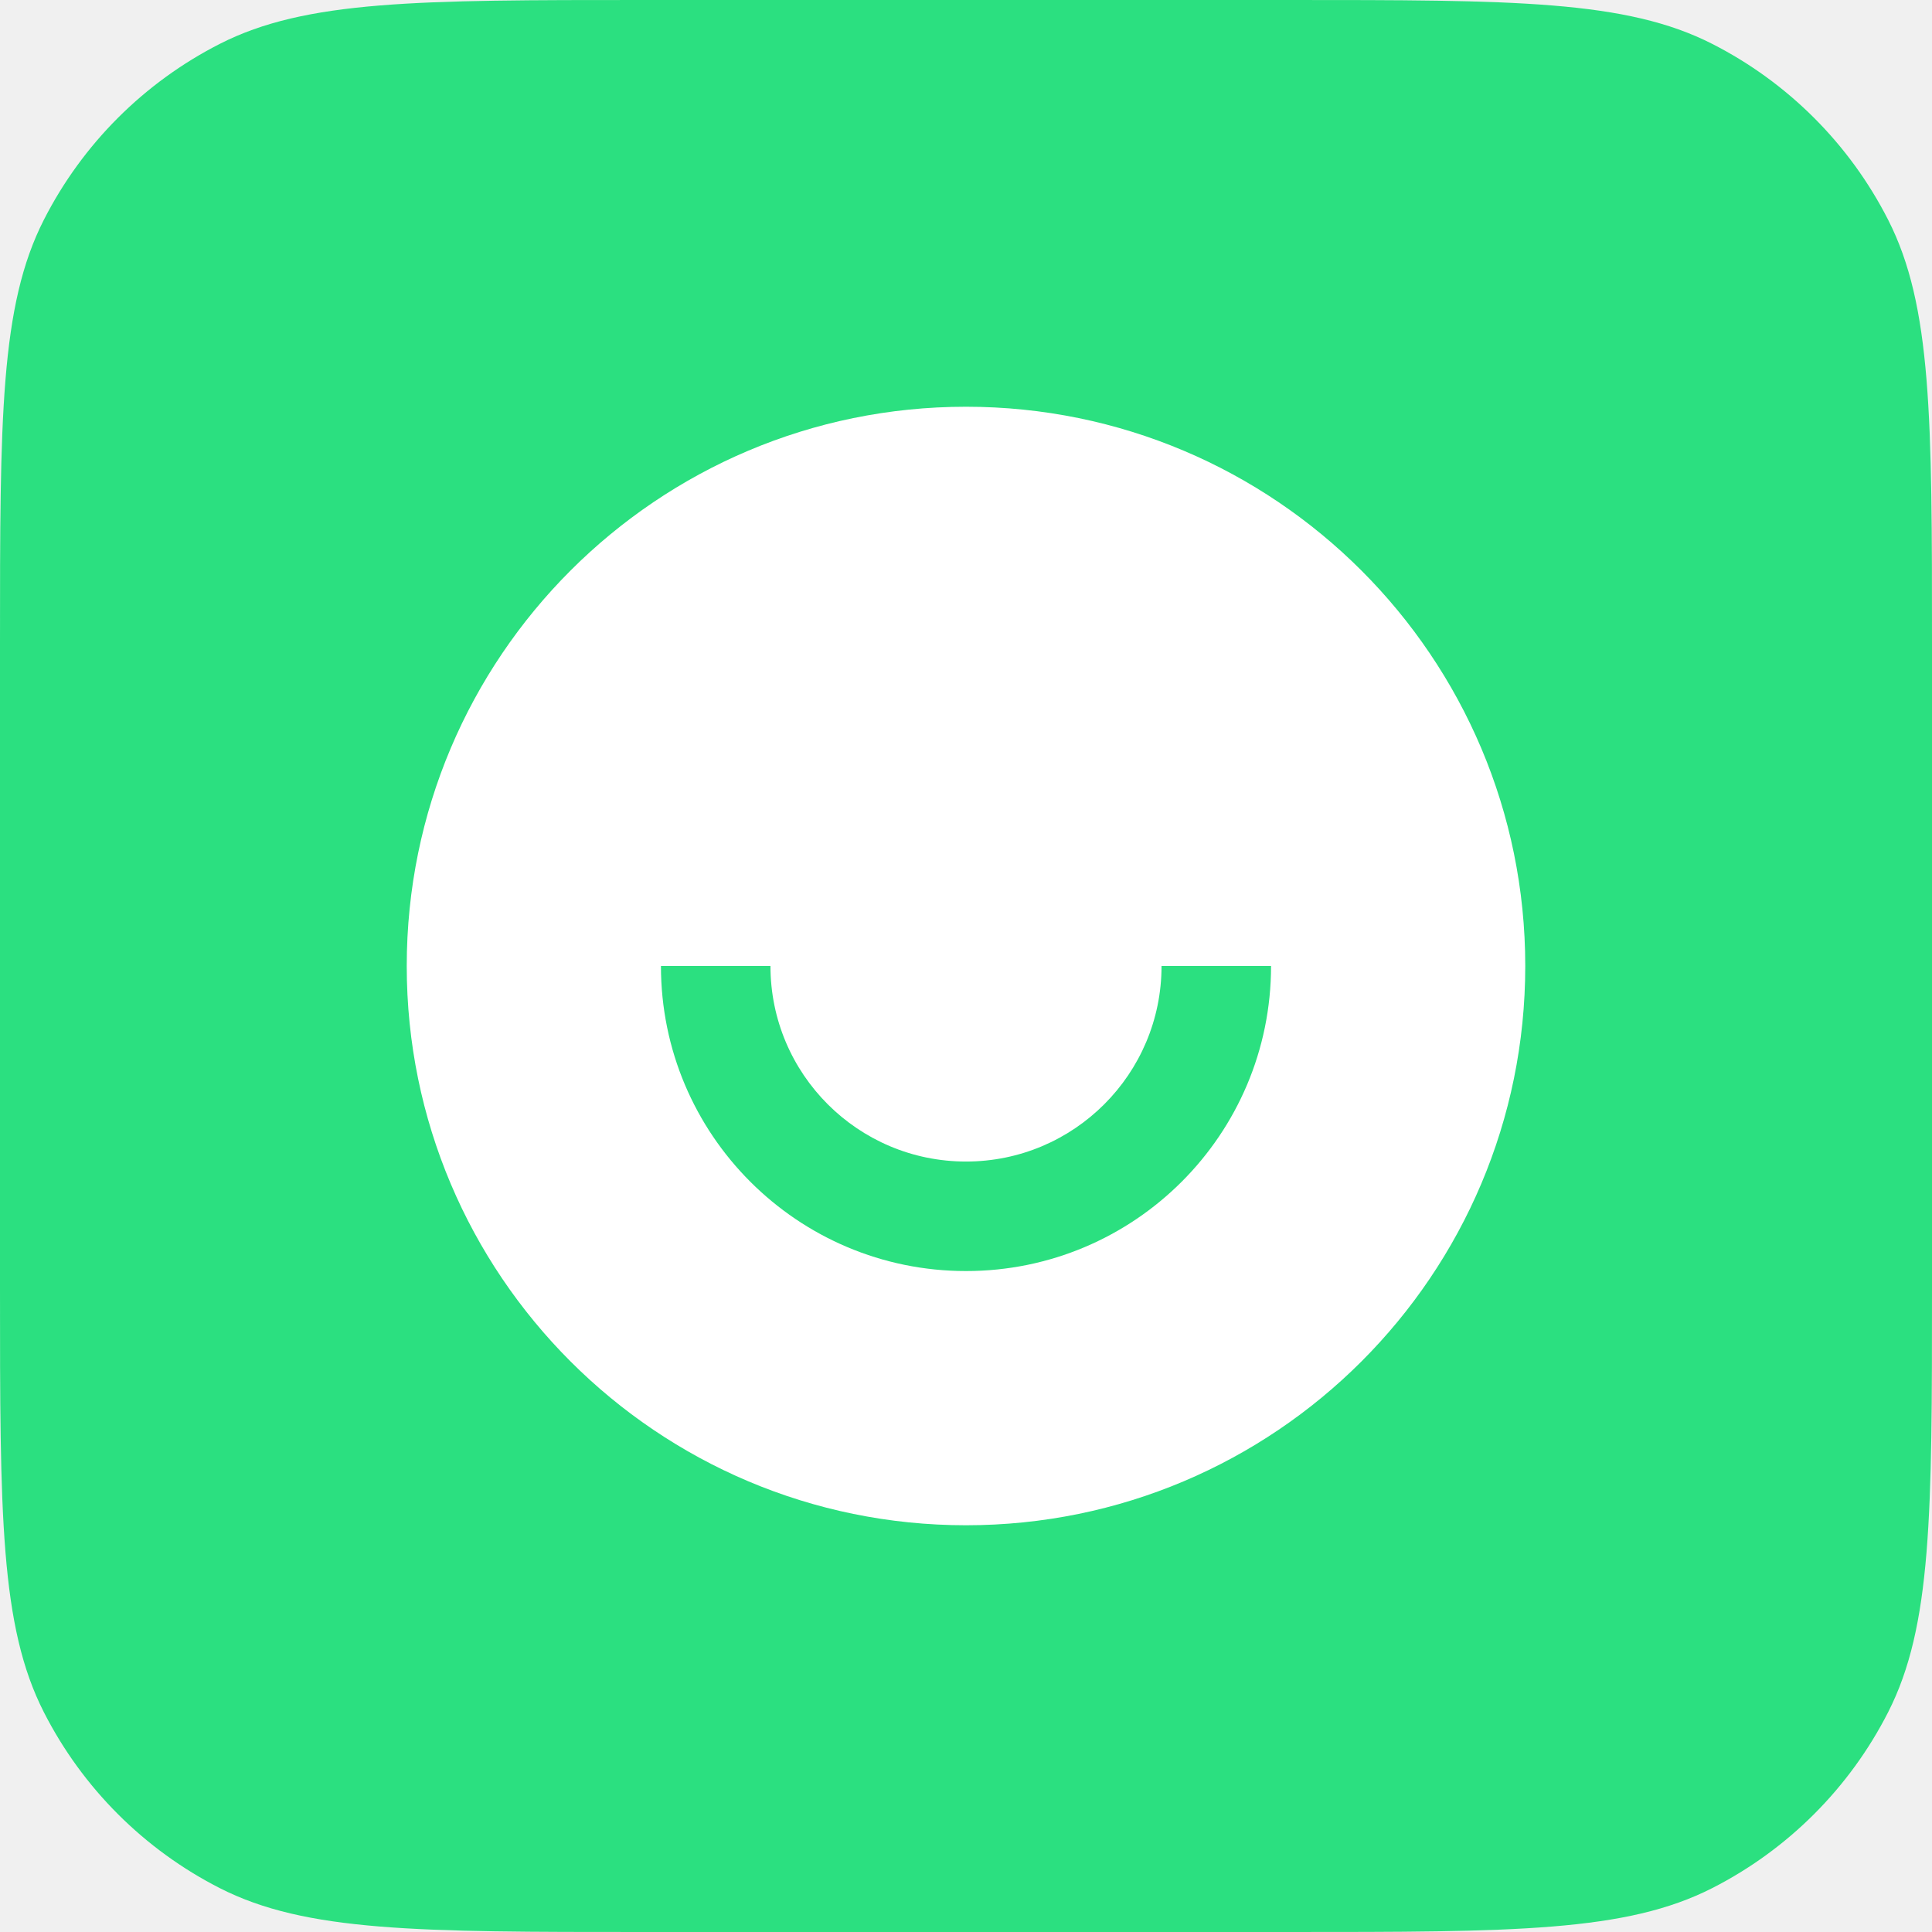
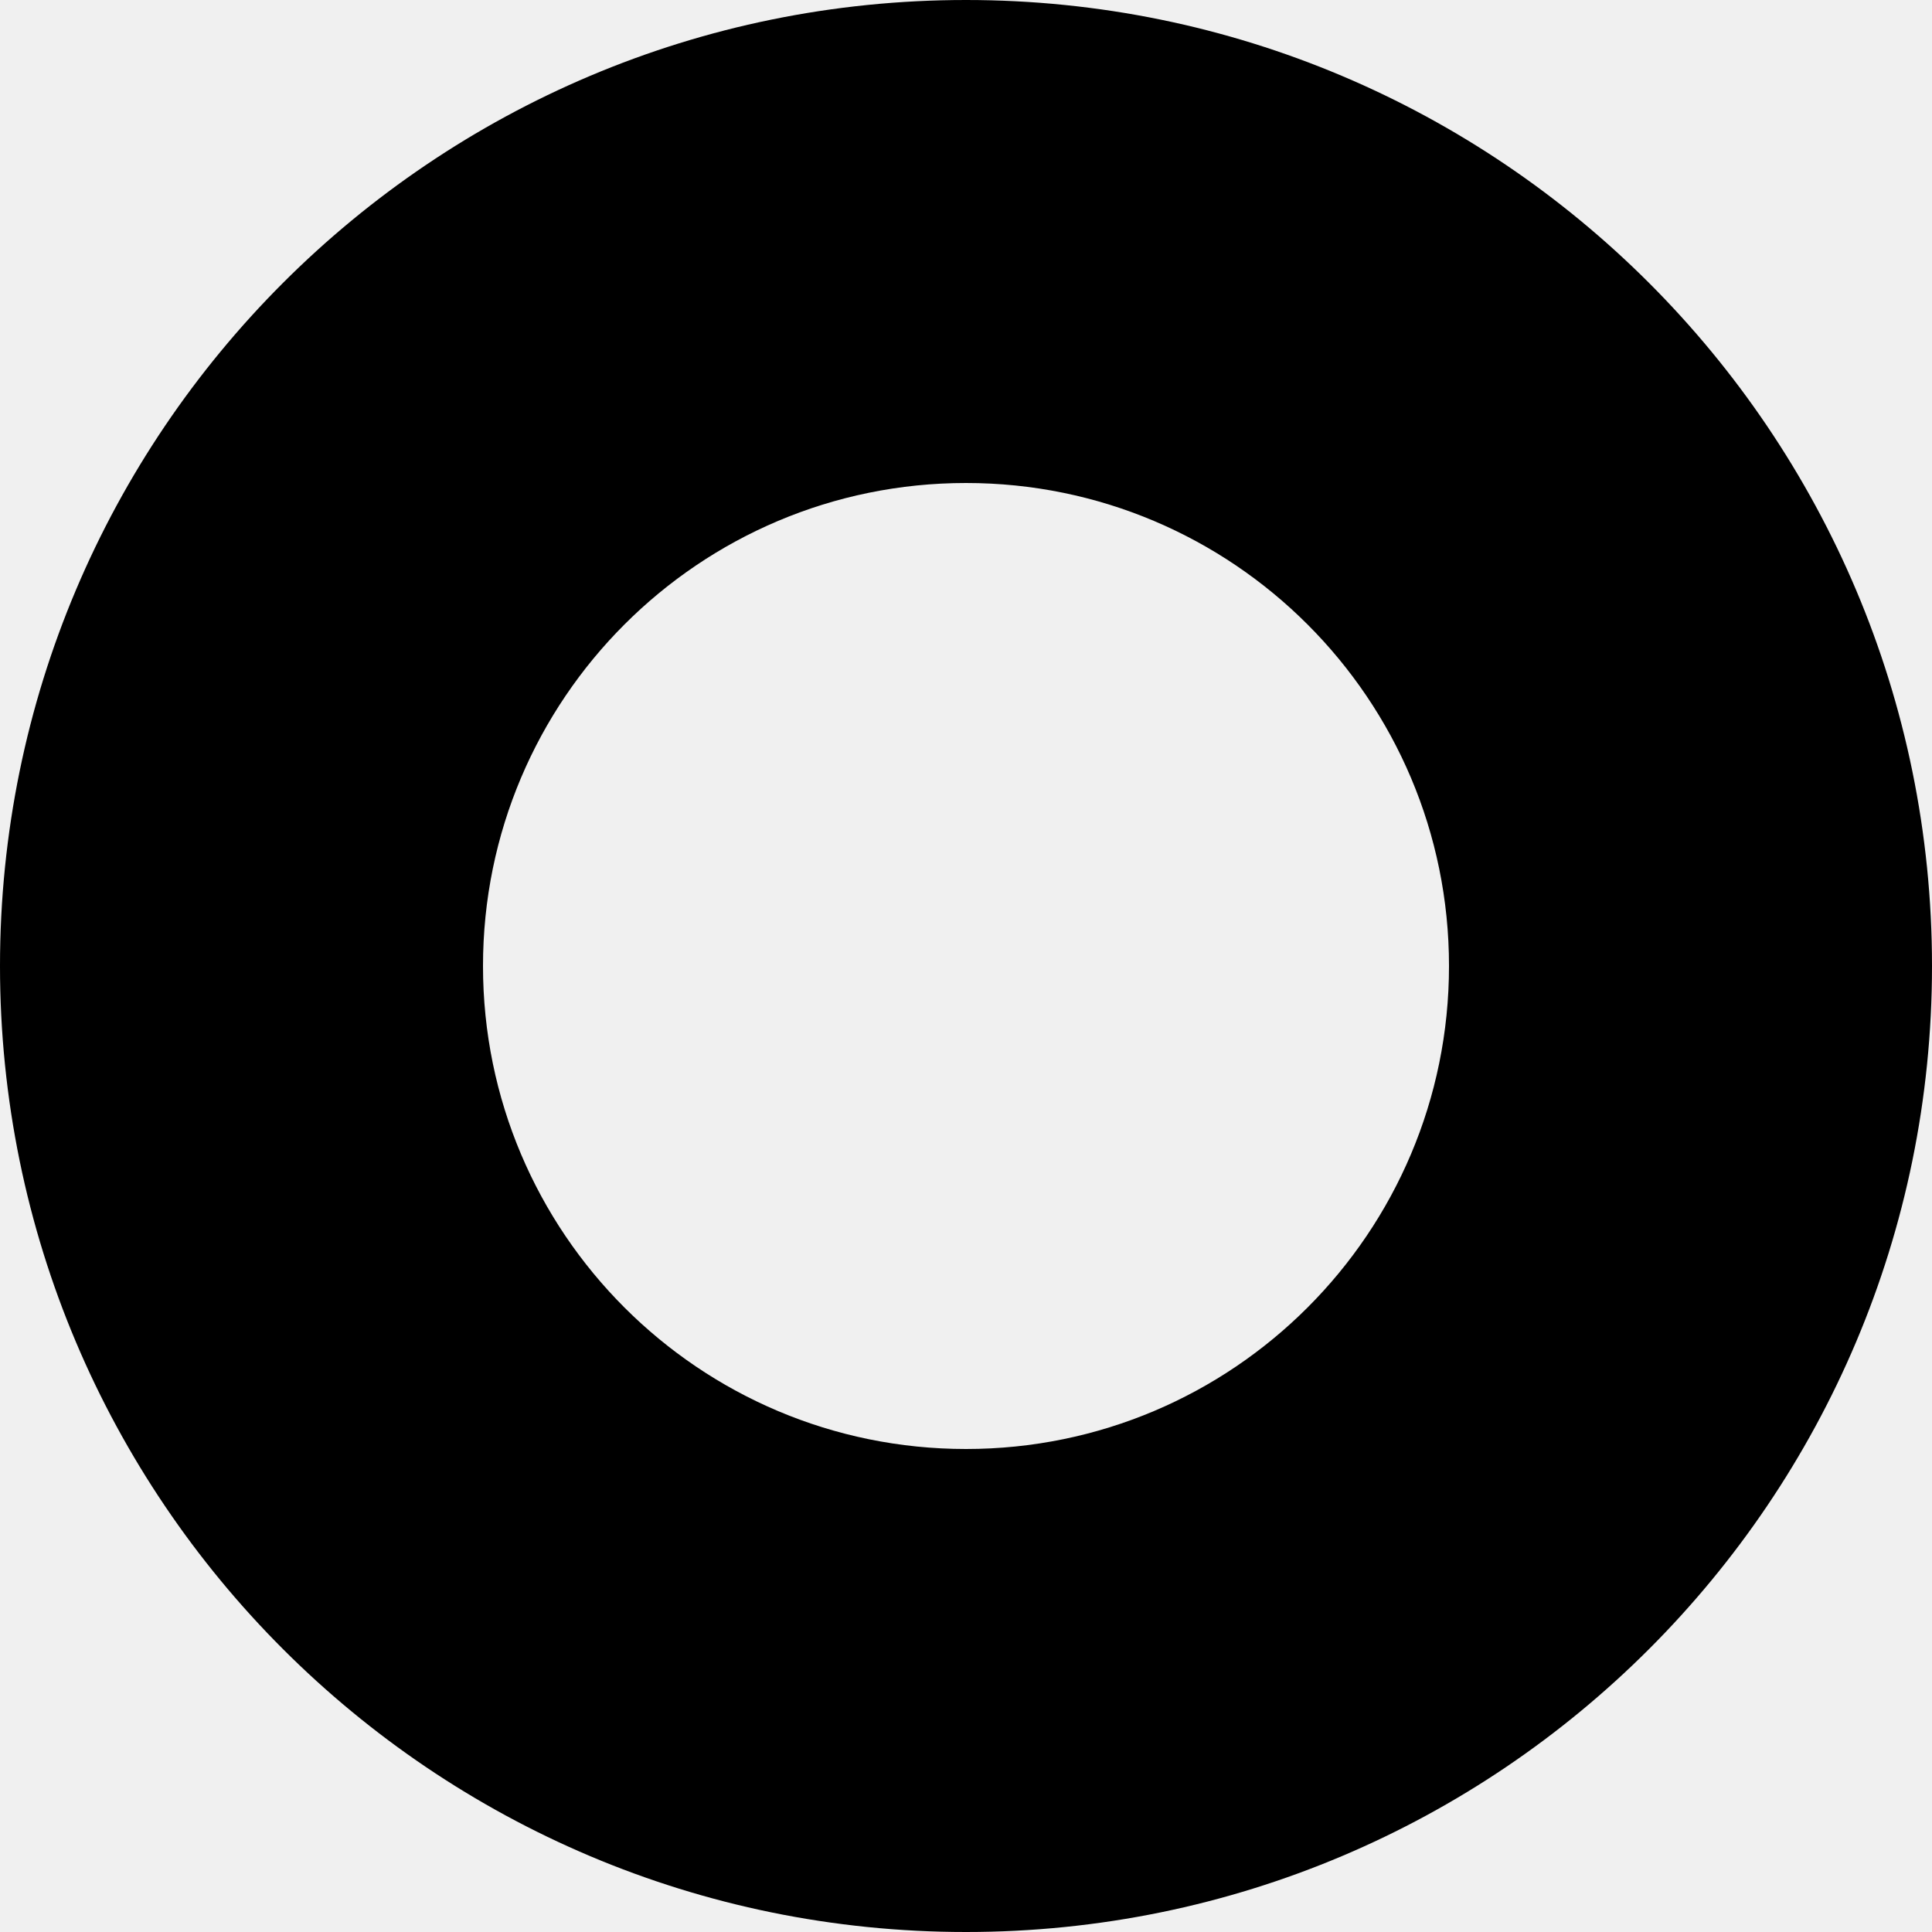
<svg xmlns="http://www.w3.org/2000/svg" width="38" height="38" viewBox="0 0 38 38" fill="none">
-   <path d="M0 12.667C0 8.233 0 6.016 0.863 4.323C1.622 2.833 2.833 1.622 4.323 0.863C6.016 0 8.233 0 12.667 0H25.333C29.767 0 31.984 0 33.677 0.863C35.167 1.622 36.378 2.833 37.137 4.323C38 6.016 38 8.233 38 12.667V25.333C38 29.767 38 31.984 37.137 33.677C36.378 35.167 35.167 36.378 33.677 37.137C31.984 38 29.767 38 25.333 38H12.667C8.233 38 6.016 38 4.323 37.137C2.833 36.378 1.622 35.167 0.863 33.677C0 31.984 0 29.767 0 25.333V12.667Z" fill="#2BE080" />
-   <circle cx="19" cy="19" r="11" fill="white" />
-   <path fill-rule="evenodd" clip-rule="evenodd" d="M15.154 19C15.154 21.124 16.876 22.846 19 22.846C21.124 22.846 22.846 21.124 22.846 19H25C25 22.314 22.314 25 19 25C15.686 25 13 22.314 13 19H15.154Z" fill="#2BE080" />
+   <path fill-rule="evenodd" clip-rule="evenodd" d="M19 38C29.493 38 38 29.493 38 19C38 8.507 29.493 0 19 0C8.507 0 0 8.507 0 19C0 29.493 8.507 38 19 38ZM19 28.5C24.247 28.5 28.5 24.247 28.5 19C28.5 13.753 24.247 9.5 19 9.5C13.753 9.5 9.5 13.753 9.5 19C9.5 24.247 13.753 28.5 19 28.5Z" fill="black" />
</svg>
